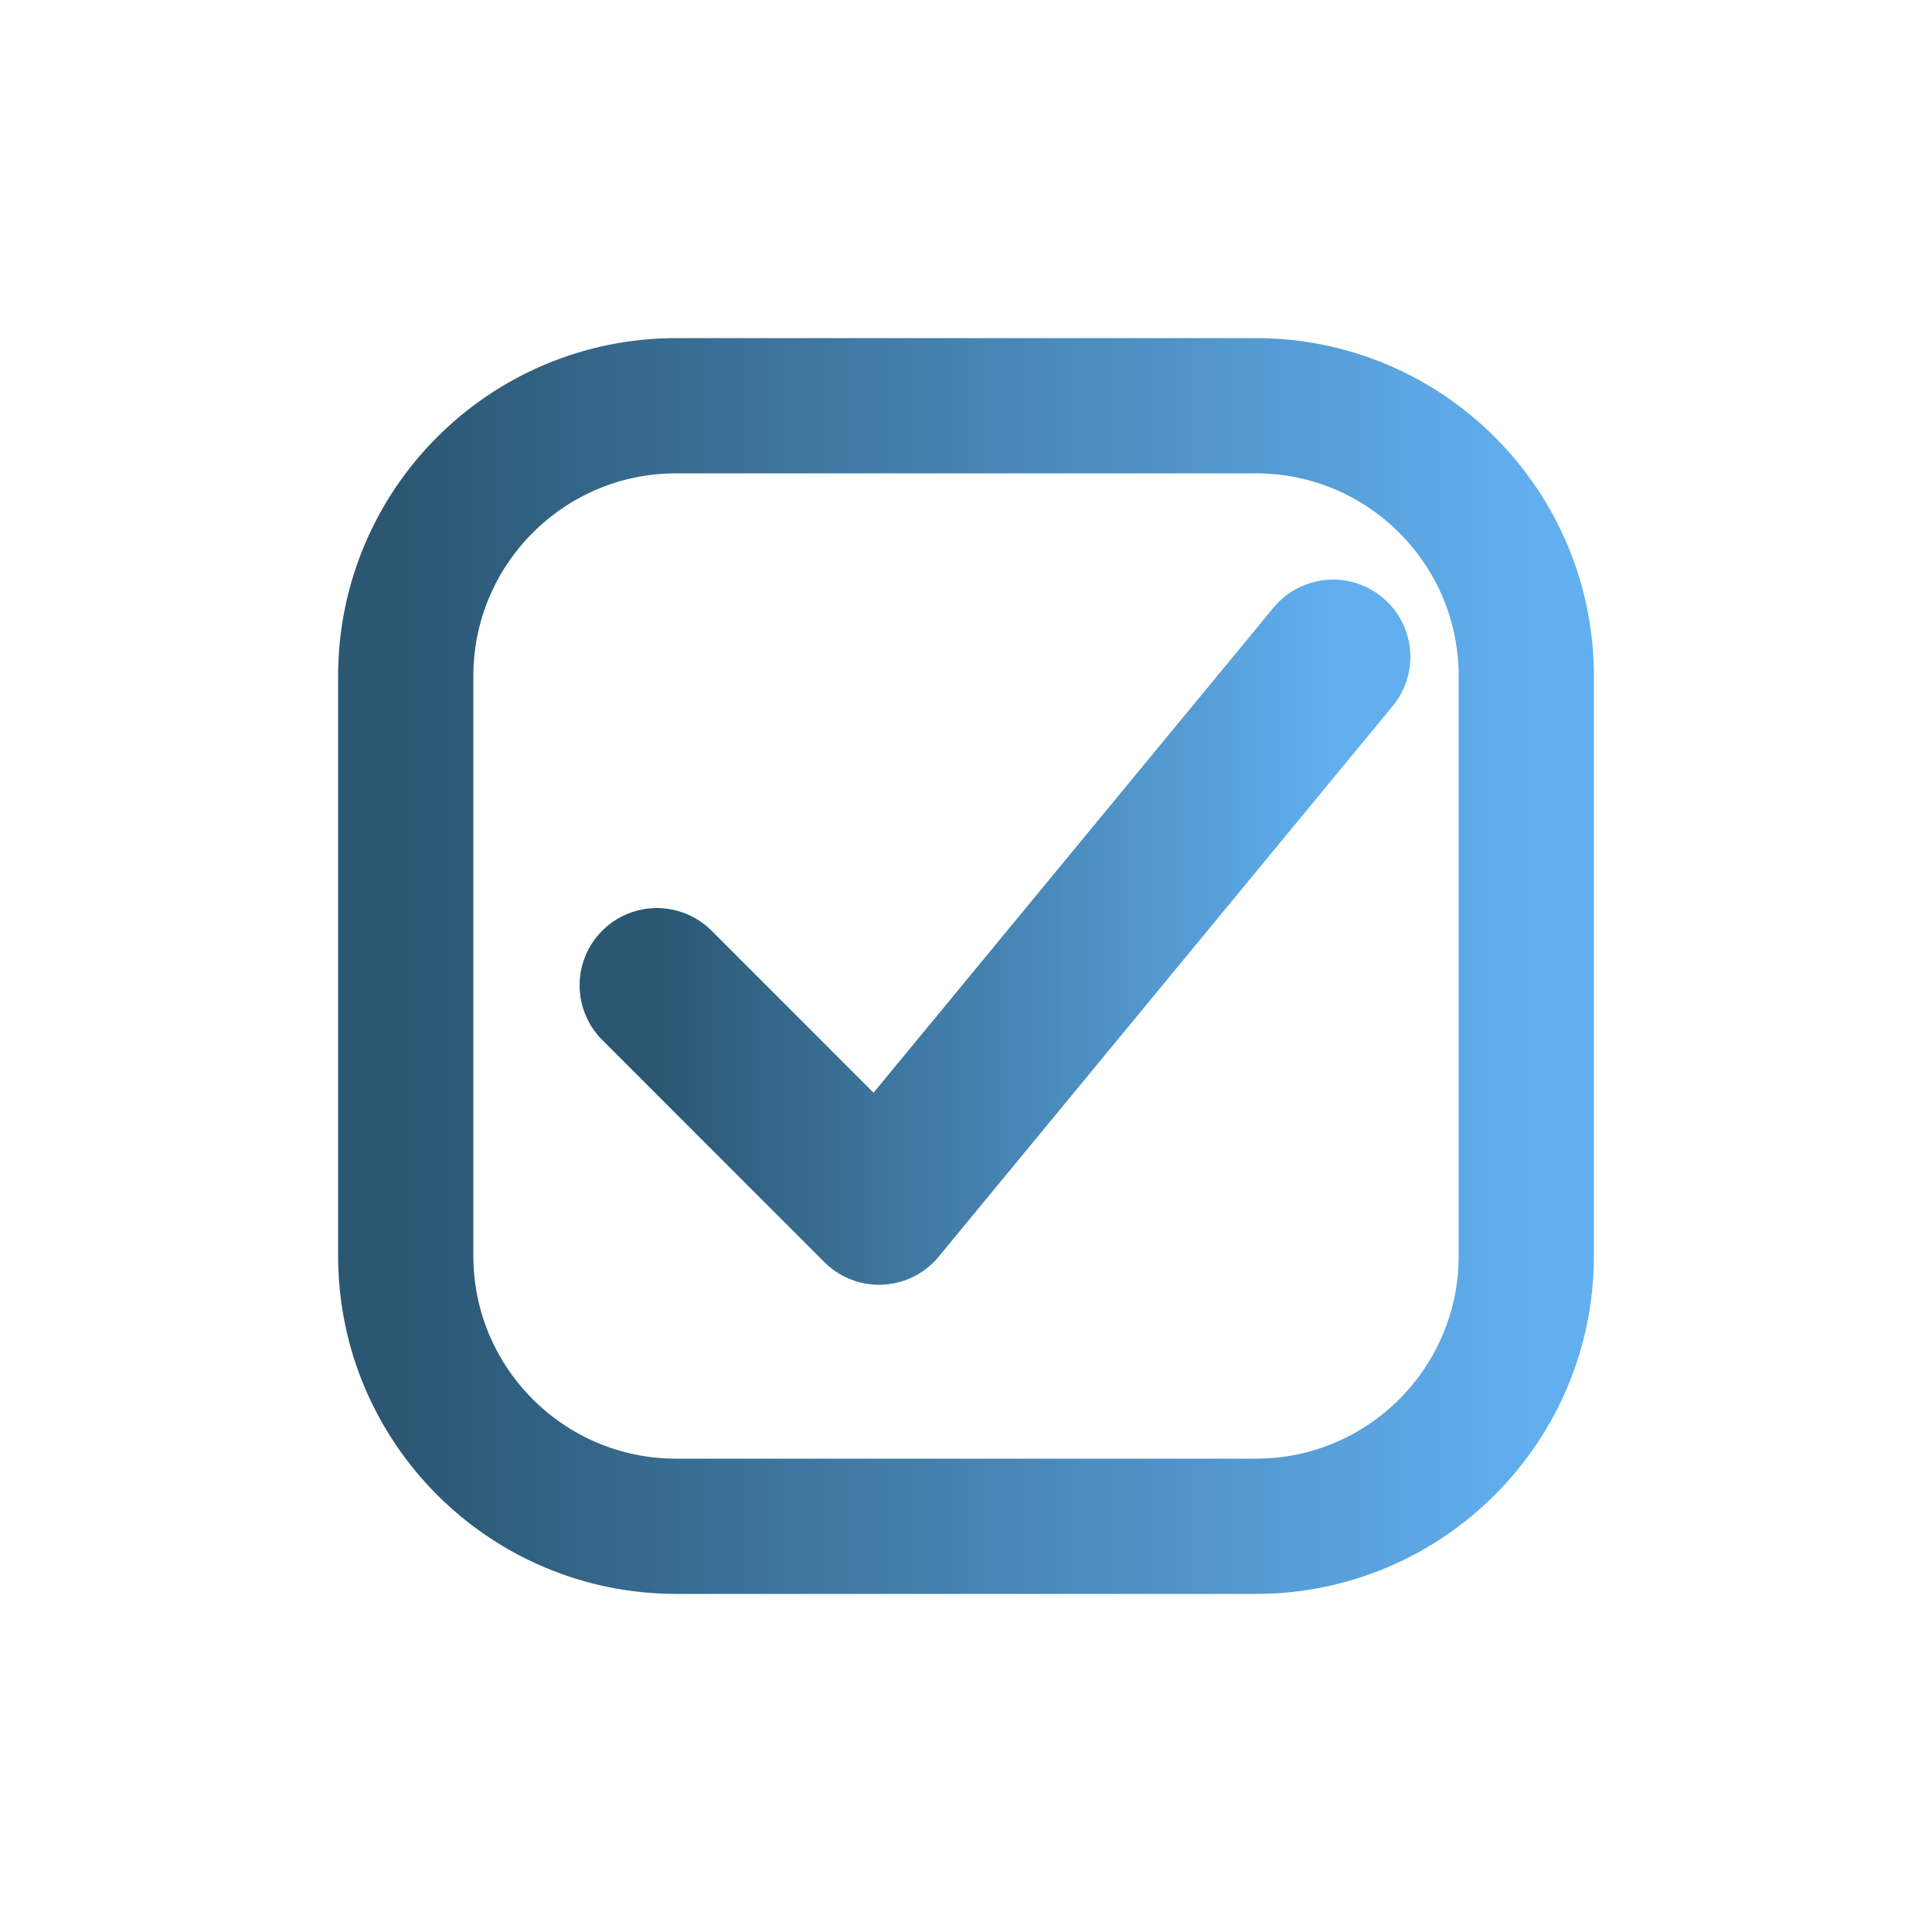
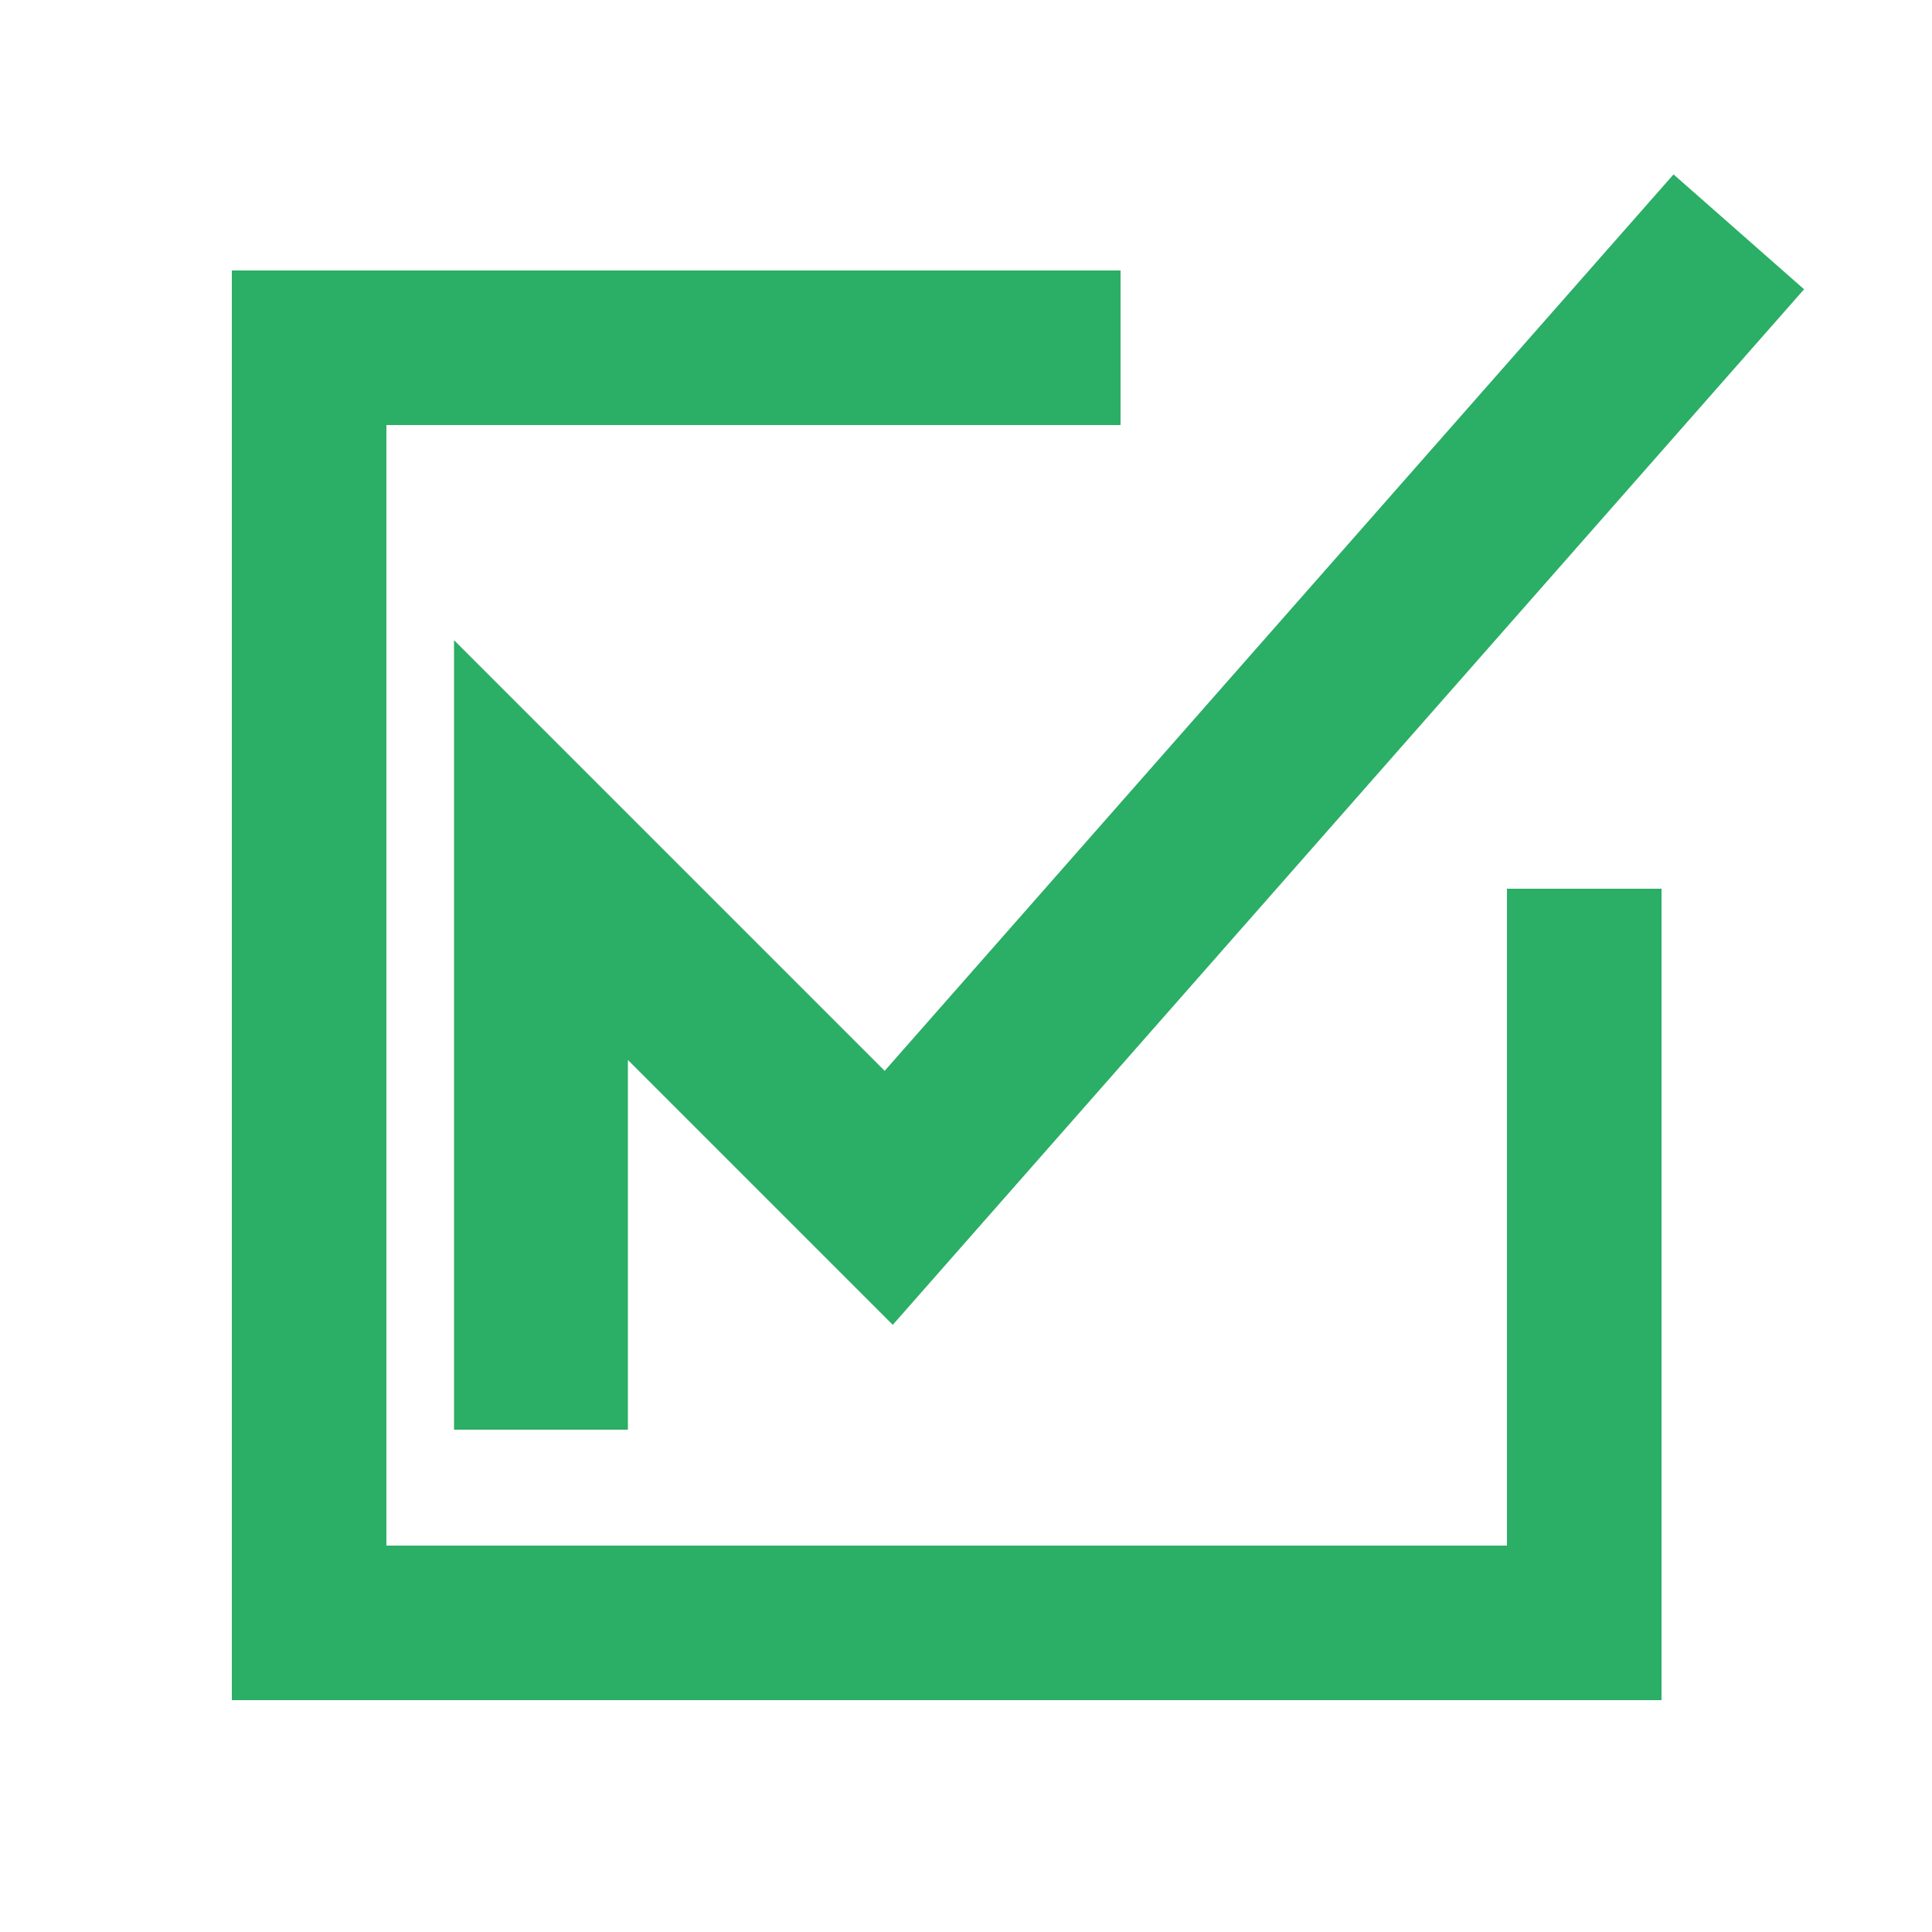
<svg xmlns="http://www.w3.org/2000/svg" viewBox="0 0 100 100">
-   <defs>
-     <linearGradient id="flowGradient" x1="0%" y1="0%" x2="100%" y2="0%">
-       <stop offset="0%" style="stop-color:#2B5773" />
-       <stop offset="100%" style="stop-color:#61AFEF" />
-     </linearGradient>
-   </defs>
-   <rect x="21" y="21" width="58" height="58" rx="14" fill="none" stroke="url(#flowGradient)" stroke-width="7" />
-   <path d="M34 51 L45.5 62.5 L69 34" fill="none" stroke="url(#flowGradient)" stroke-width="8" stroke-linecap="round" stroke-linejoin="round" />
+   <path d="M58 18 L16 18 L16 84 L82 84 L82 46" fill="none" stroke="#2BAE66" stroke-width="8" stroke-linejoin="miter" stroke-linecap="butt" />
+   <path d="M28 74 L28 44 L46 62 L90 12" fill="none" stroke="#2BAE66" stroke-width="9" stroke-linejoin="miter" stroke-miterlimit="6" stroke-linecap="butt" />
</svg>
